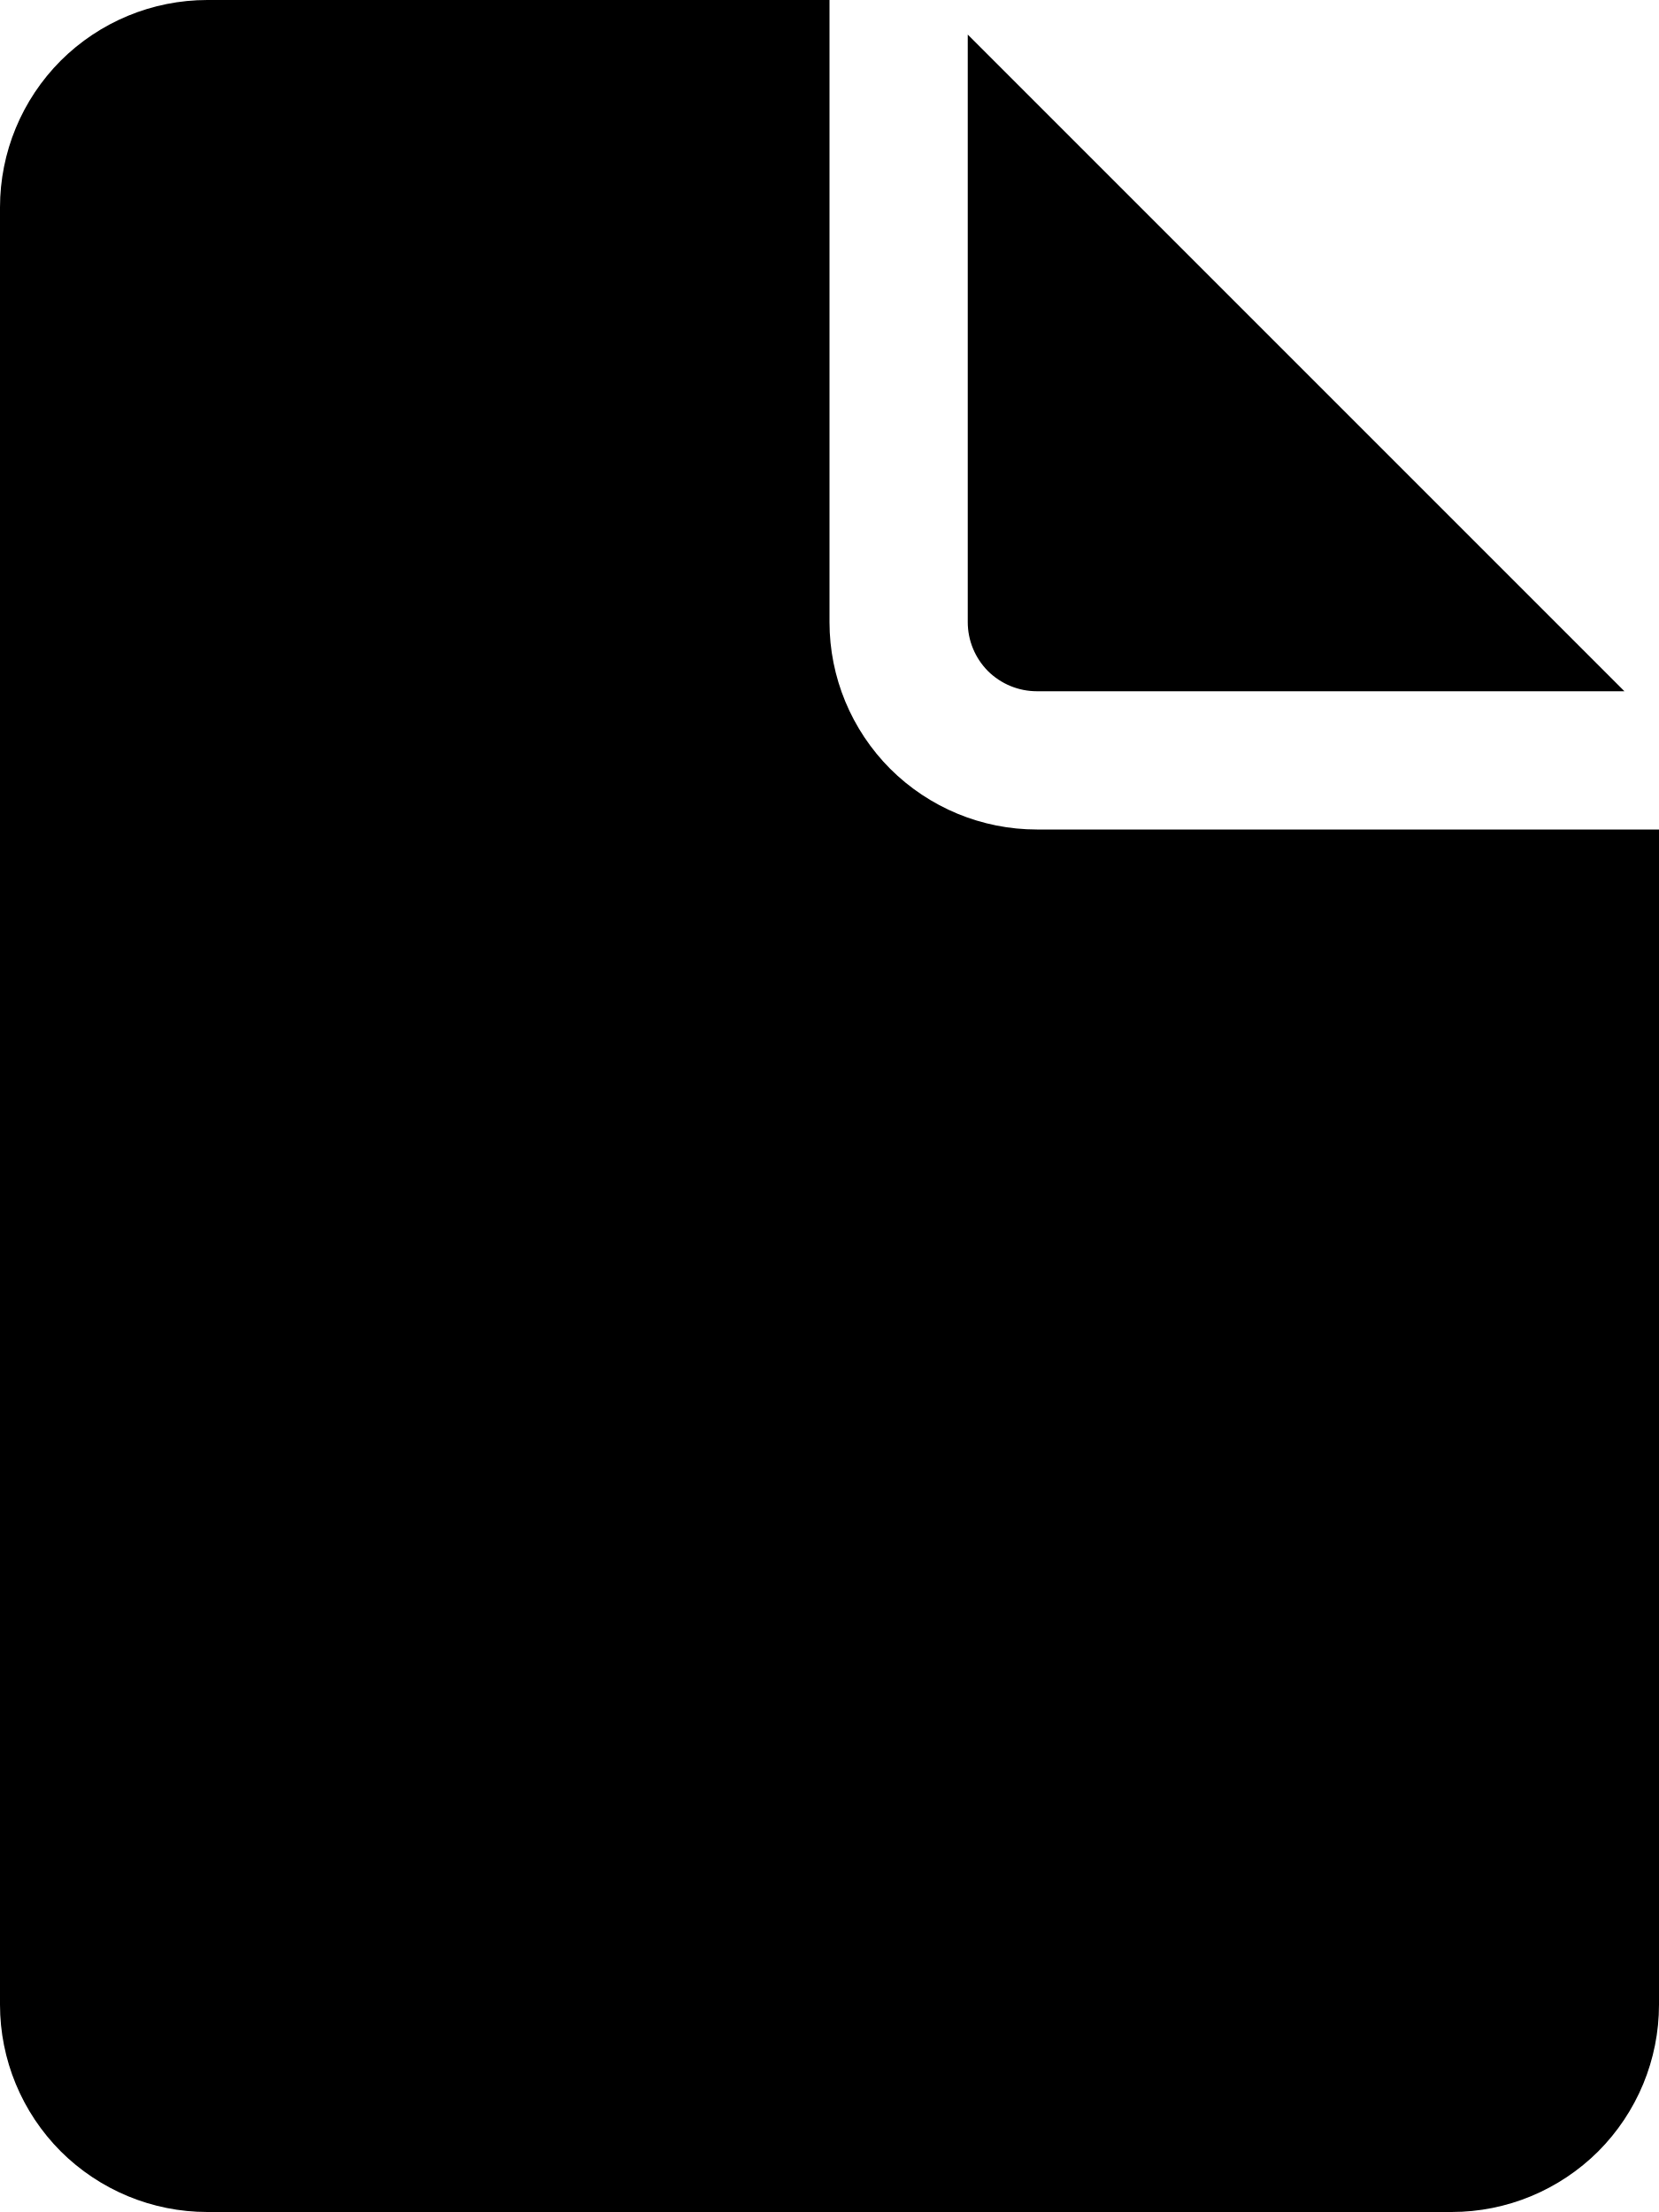
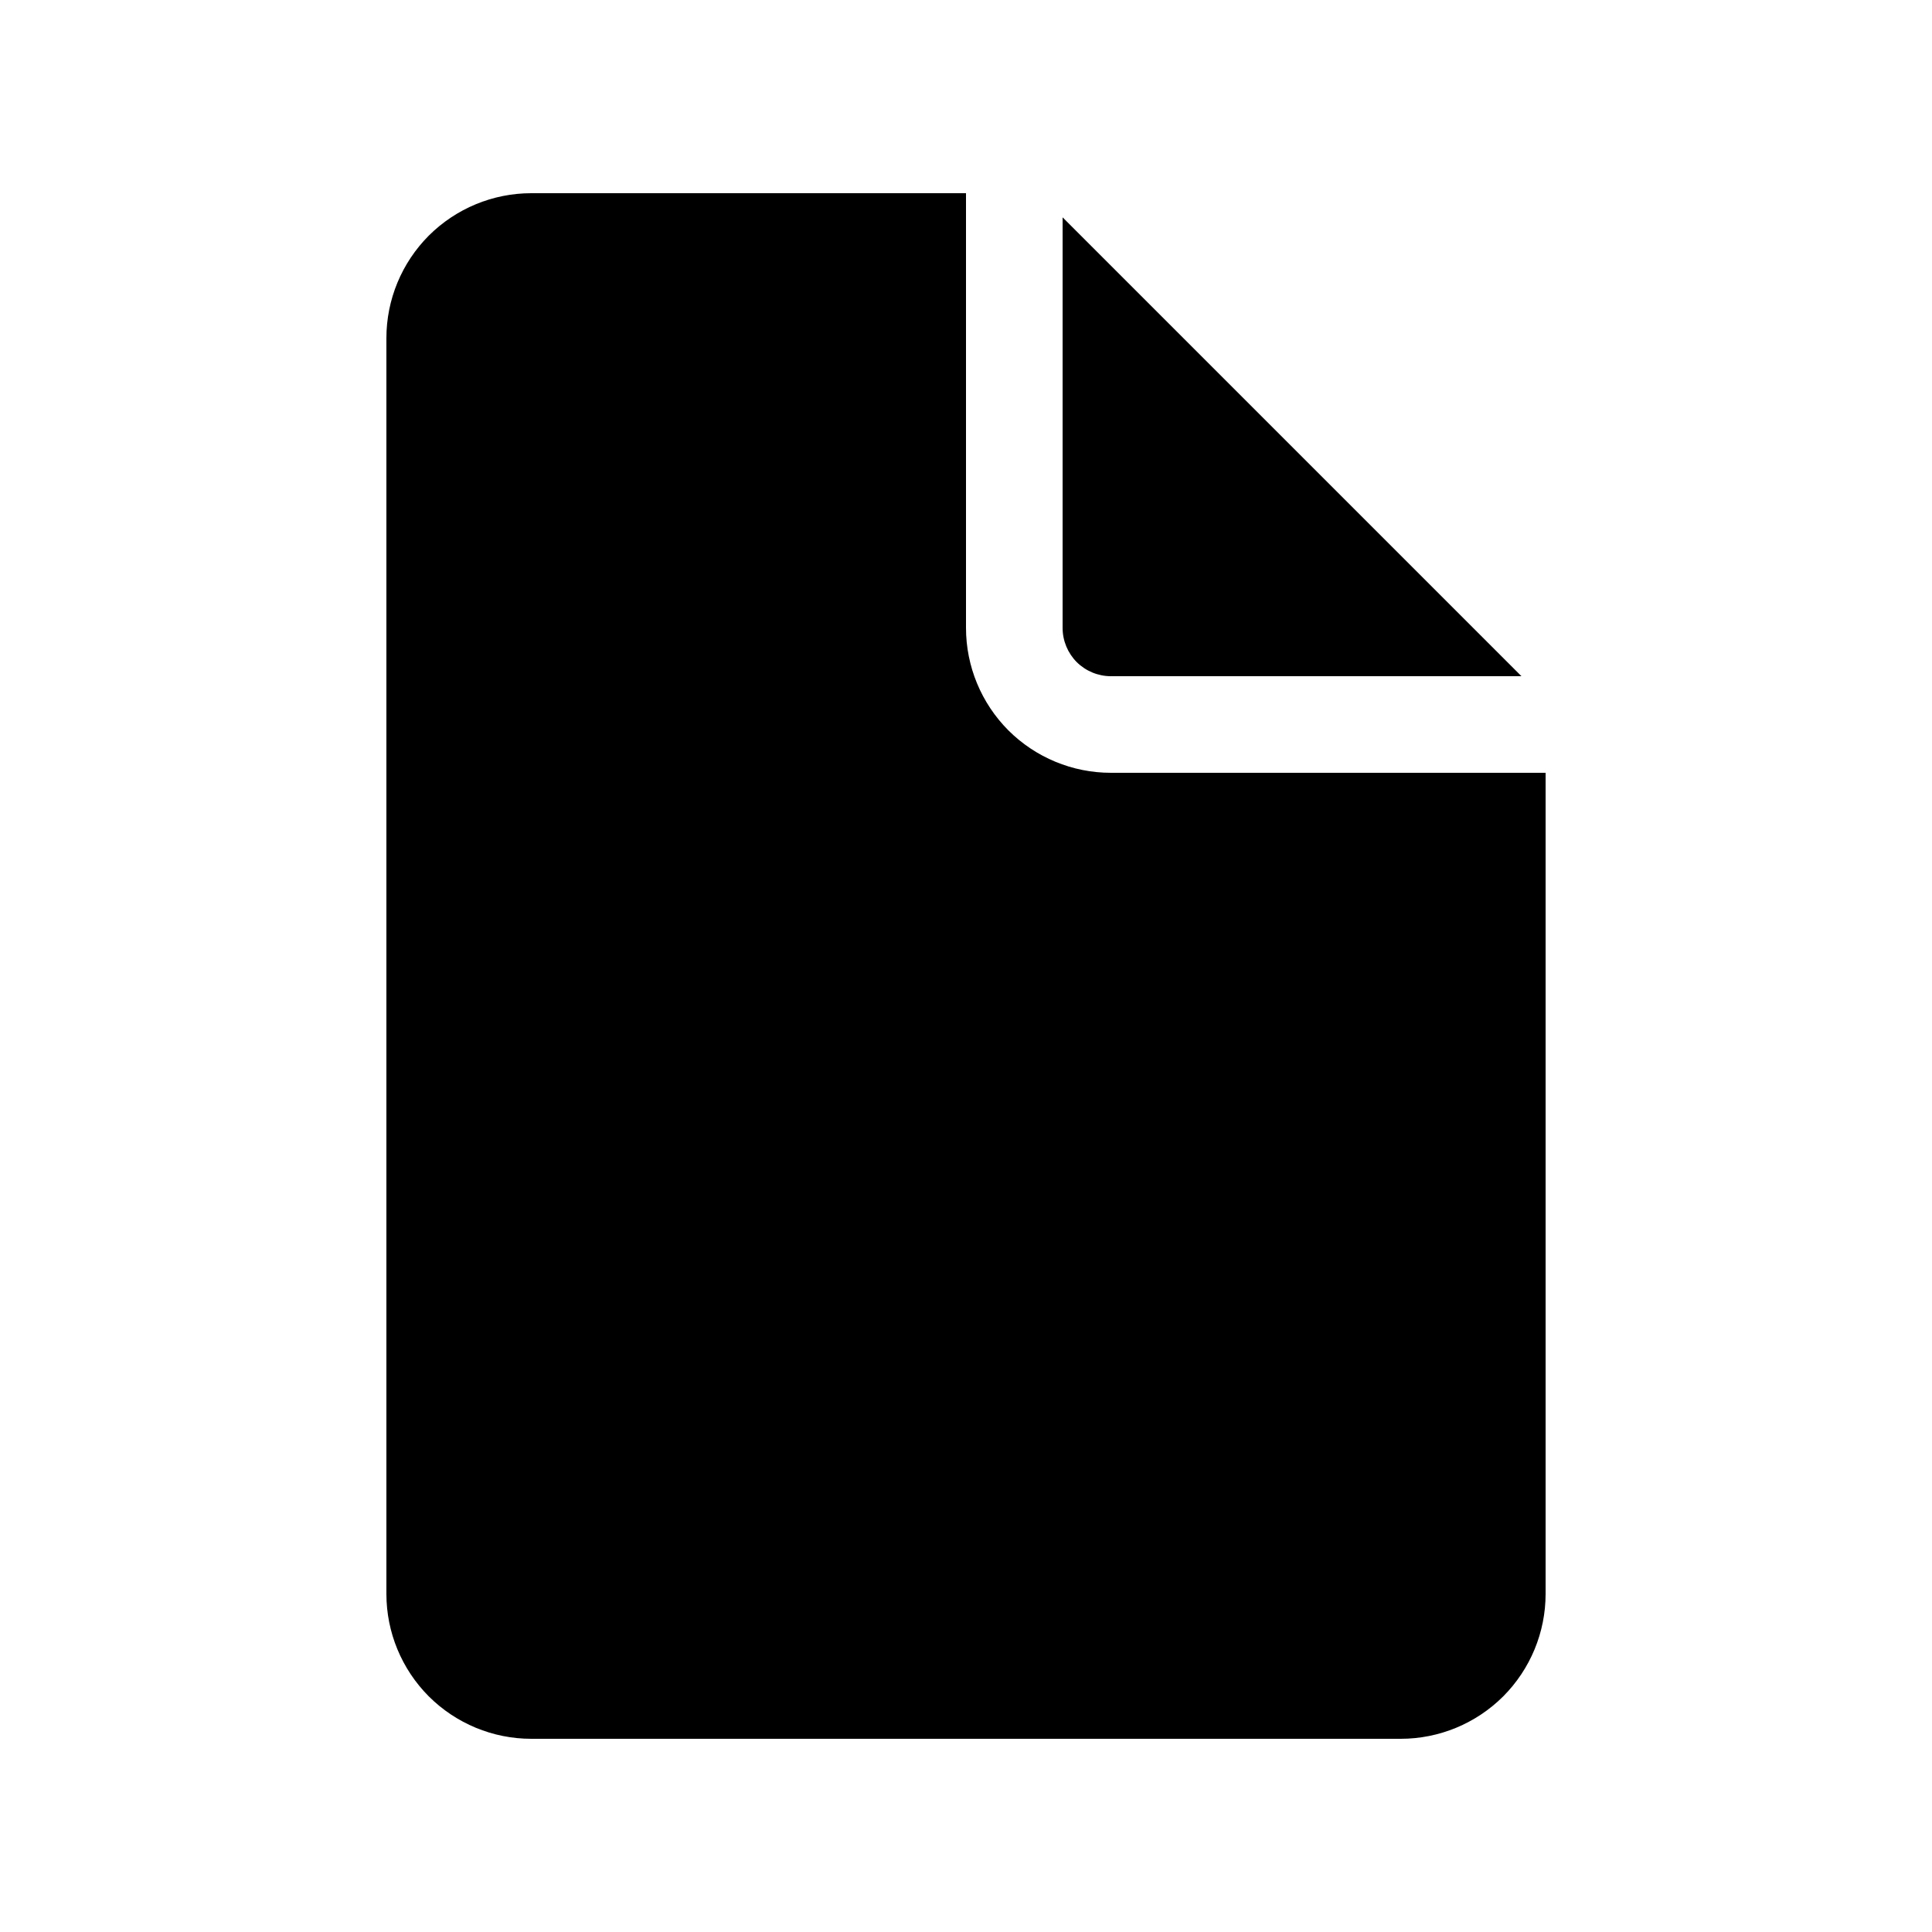
- <svg xmlns="http://www.w3.org/2000/svg" width="12" height="16" viewBox="0 0 12 16" fill="none">
-   <path d="M6 0V4.5C6 4.898 6.158 5.279 6.439 5.561C6.721 5.842 7.102 6 7.5 6H12V14.5C12 14.898 11.842 15.279 11.561 15.561C11.279 15.842 10.898 16 10.5 16H1.5C1.102 16 0.721 15.842 0.439 15.561C0.158 15.279 0 14.898 0 14.5V1.5C0 1.102 0.158 0.721 0.439 0.439C0.721 0.158 1.102 0 1.5 0H6ZM7 0.25V4.5C7 4.633 7.053 4.76 7.146 4.854C7.24 4.947 7.367 5 7.5 5H11.75L7 0.25Z" fill="black" />
+ <svg xmlns="http://www.w3.org/2000/svg" width="20" height="20" viewBox="0 0 20 20" fill="none">
+   <path d="M10 2V6.5C10 6.898 10.158 7.279 10.439 7.561C10.721 7.842 11.102 8 11.5 8H16V16.5C16 16.898 15.842 17.279 15.561 17.561C15.279 17.842 14.898 18 14.5 18H5.5C5.102 18 4.721 17.842 4.439 17.561C4.158 17.279 4 16.898 4 16.5V3.5C4 3.102 4.158 2.721 4.439 2.439C4.721 2.158 5.102 2 5.5 2H10ZM11 2.25V6.5C11 6.633 11.053 6.76 11.146 6.854C11.24 6.947 11.367 7 11.5 7H15.75L11 2.25Z" fill="black" />
</svg>
